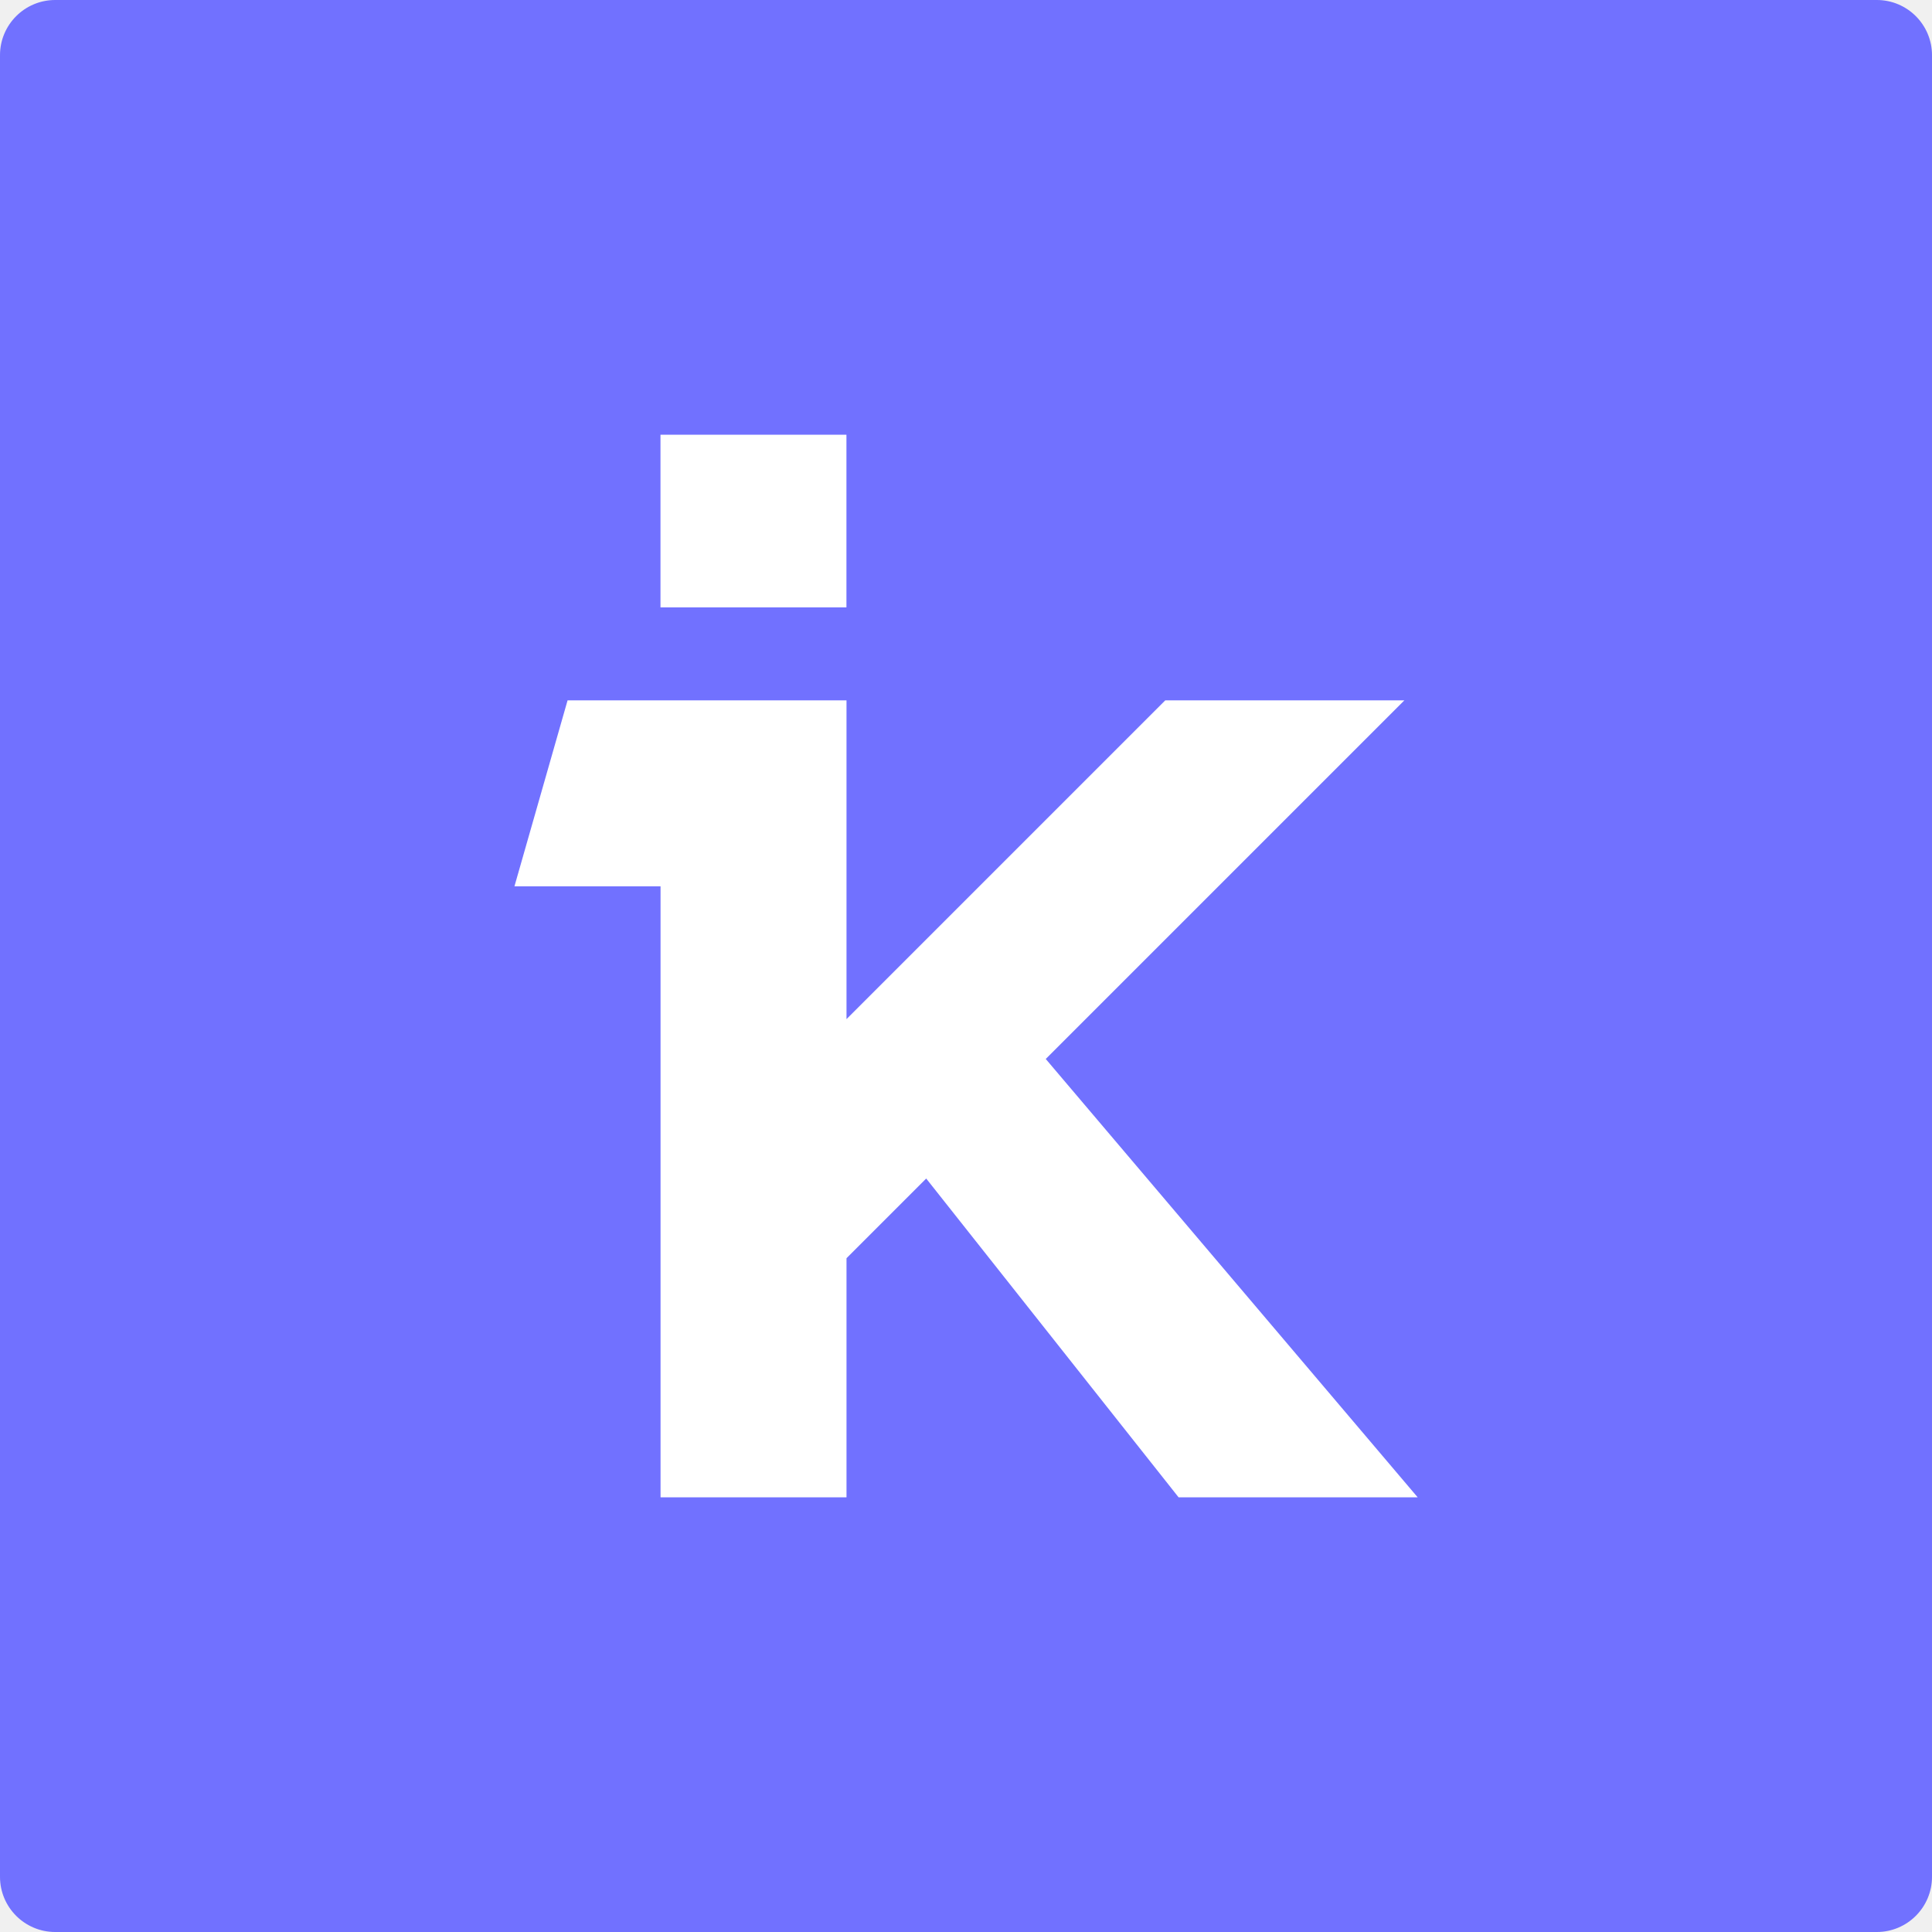
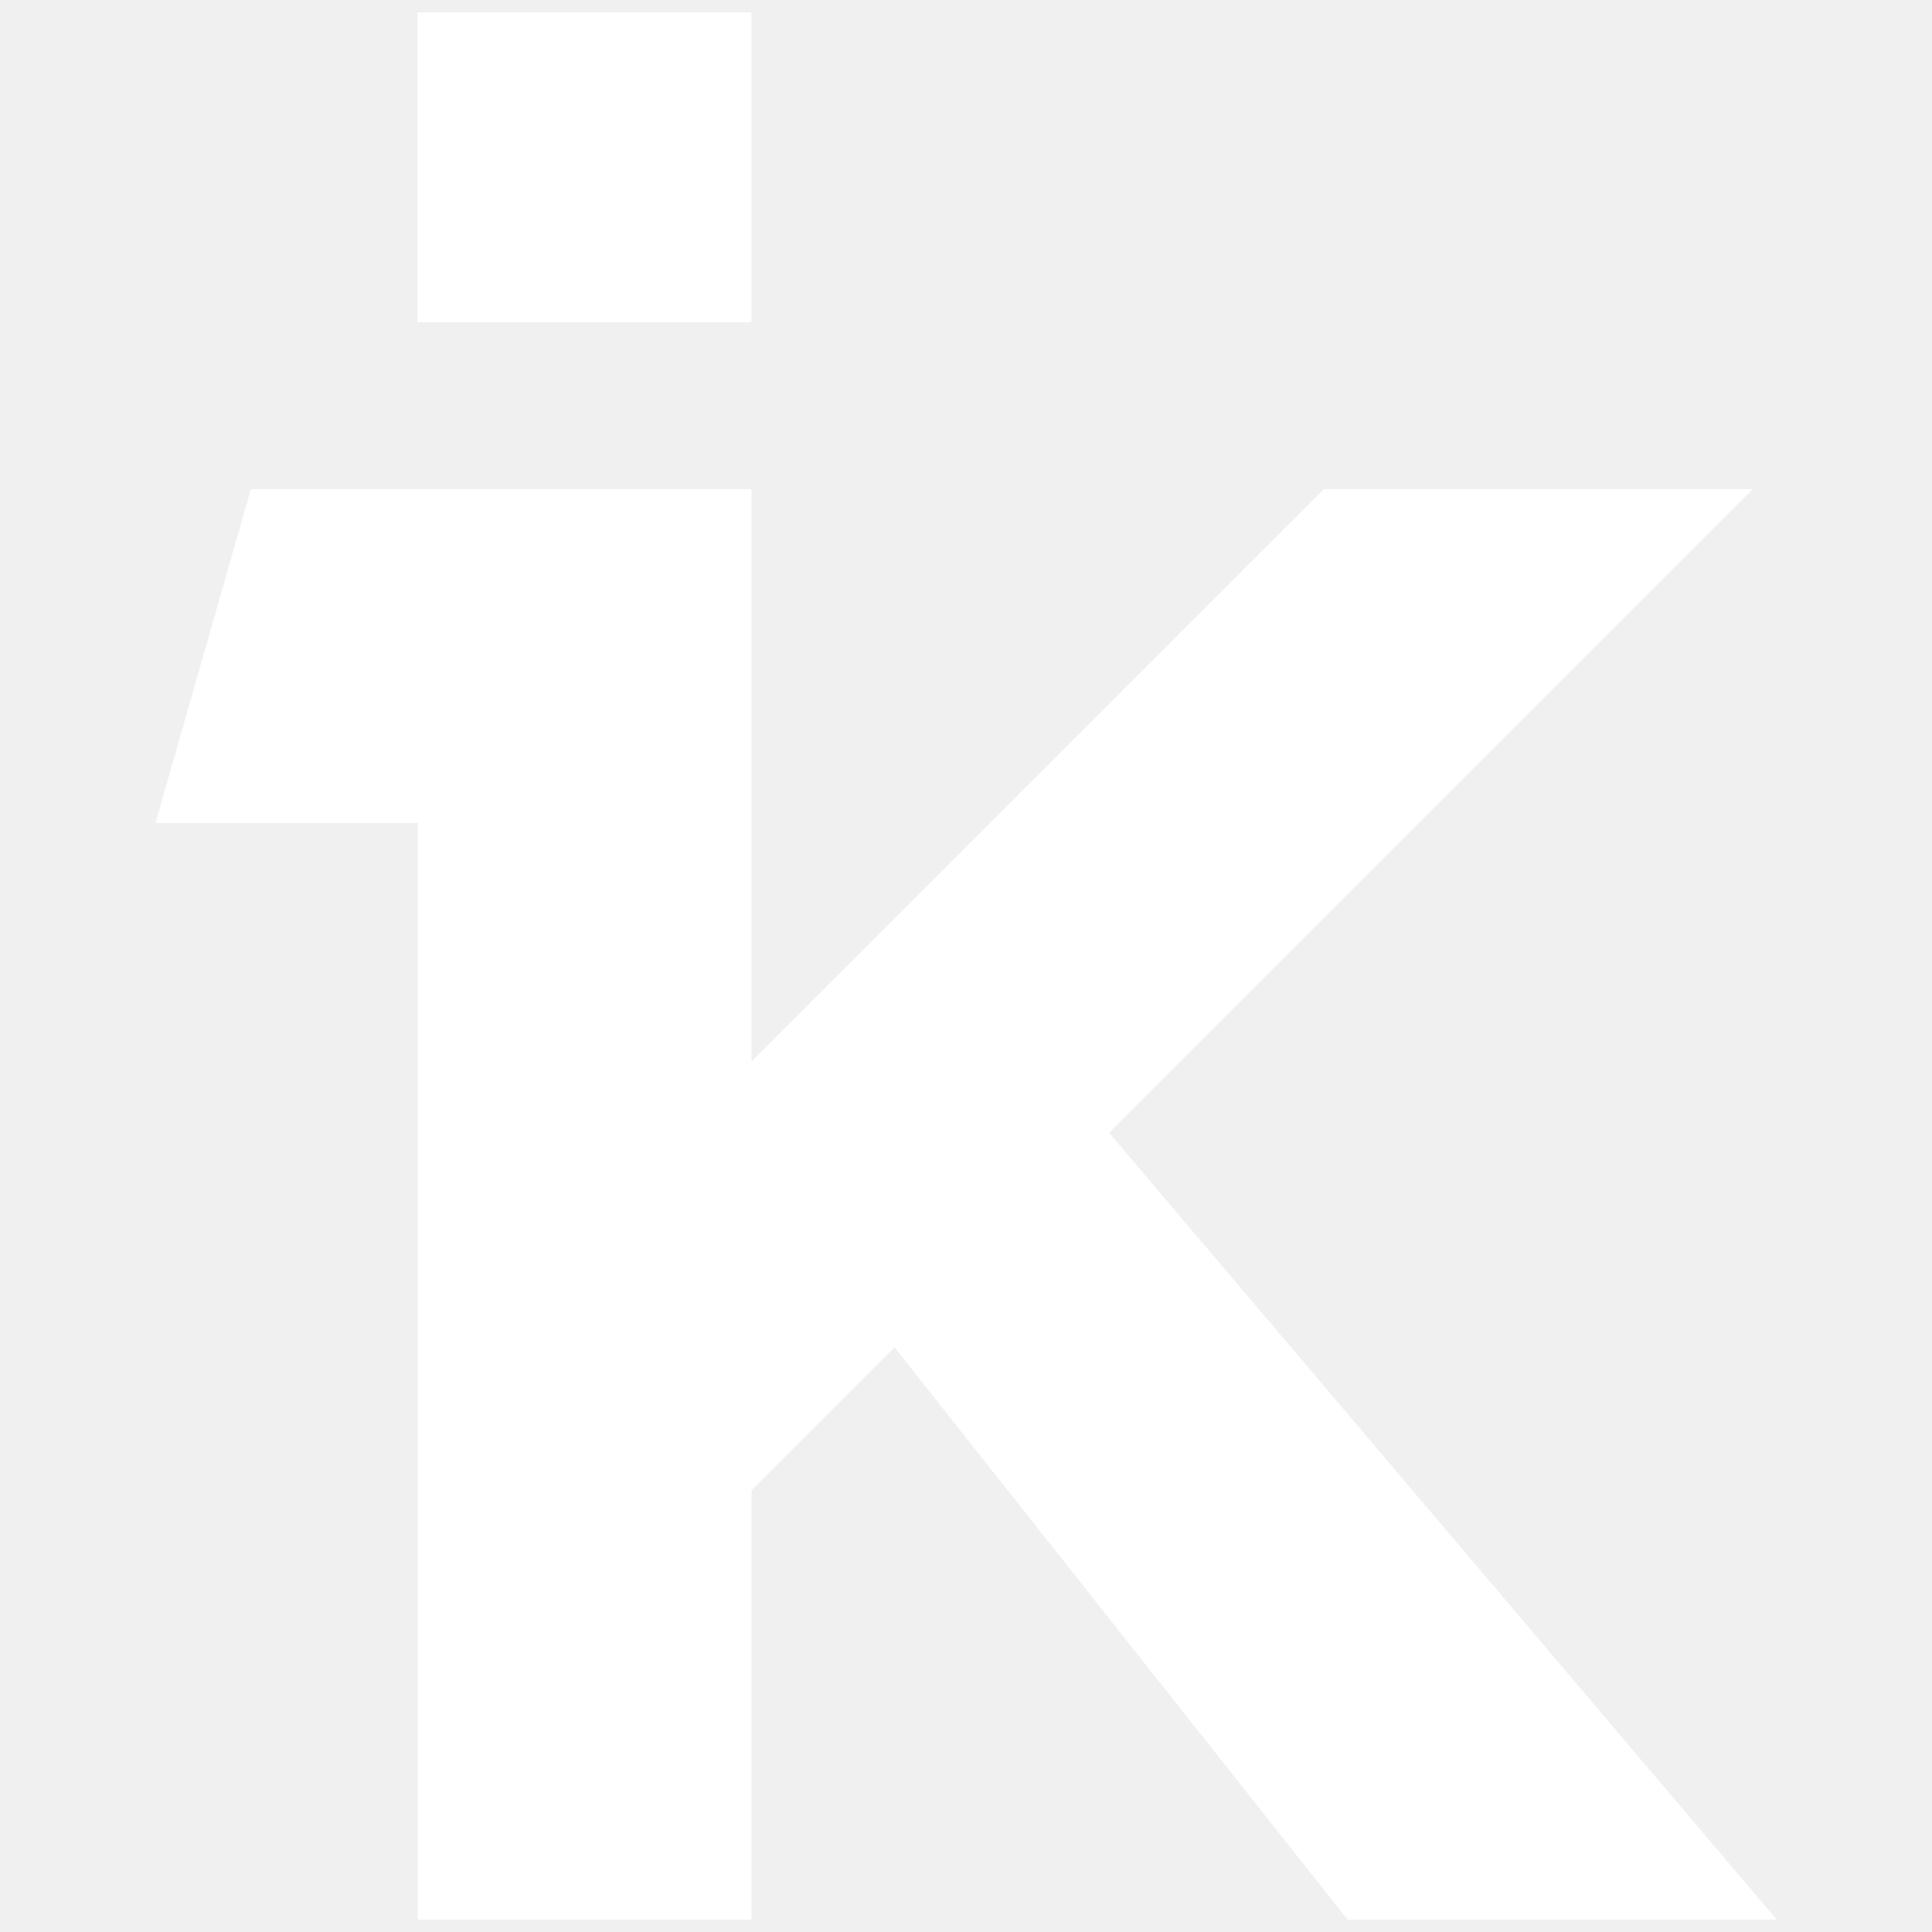
- <svg xmlns="http://www.w3.org/2000/svg" width="140" height="140" viewBox="0 0 140 140" fill="none">
-   <rect width="140" height="140" rx="4" fill="#7171FF" />
-   <g clip-path="url(#clip0_4698_33580)">
-     <path d="M84.441 50.75H101.766L75.779 76.737L102.729 108.5H85.404L67.116 85.4L61.341 91.175V108.5H47.866V64.225H37.279L41.129 50.75H61.341V73.85L84.441 50.75Z" fill="white" />
-     <path d="M61.336 31.5H47.861V44.013H61.336V31.5Z" fill="white" />
+ <svg xmlns="http://www.w3.org/2000/svg" width="78" height="78" viewBox="0 0 78 78" fill="none">
+   <g clip-path="url(#clip0_4698_33582)">
+     <path d="M53.441 19.75H70.766L44.779 45.737L71.729 77.5H54.404L36.116 54.4L30.341 60.175V77.5H16.866V33.225H6.279L10.129 19.75H30.341V42.85L53.441 19.75Z" fill="white" />
+     <path d="M30.336 0.5H16.861V13.012H30.336V0.5Z" fill="white" />
  </g>
  <defs>
-     <clipPath id="clip0_4698_33580">
-       <rect width="77" height="77" fill="white" transform="translate(31.5 31.5)" />
+     <clipPath id="clip0_4698_33582">
+       <rect width="77" height="77" fill="white" transform="translate(0.5 0.5)" />
    </clipPath>
  </defs>
</svg>
